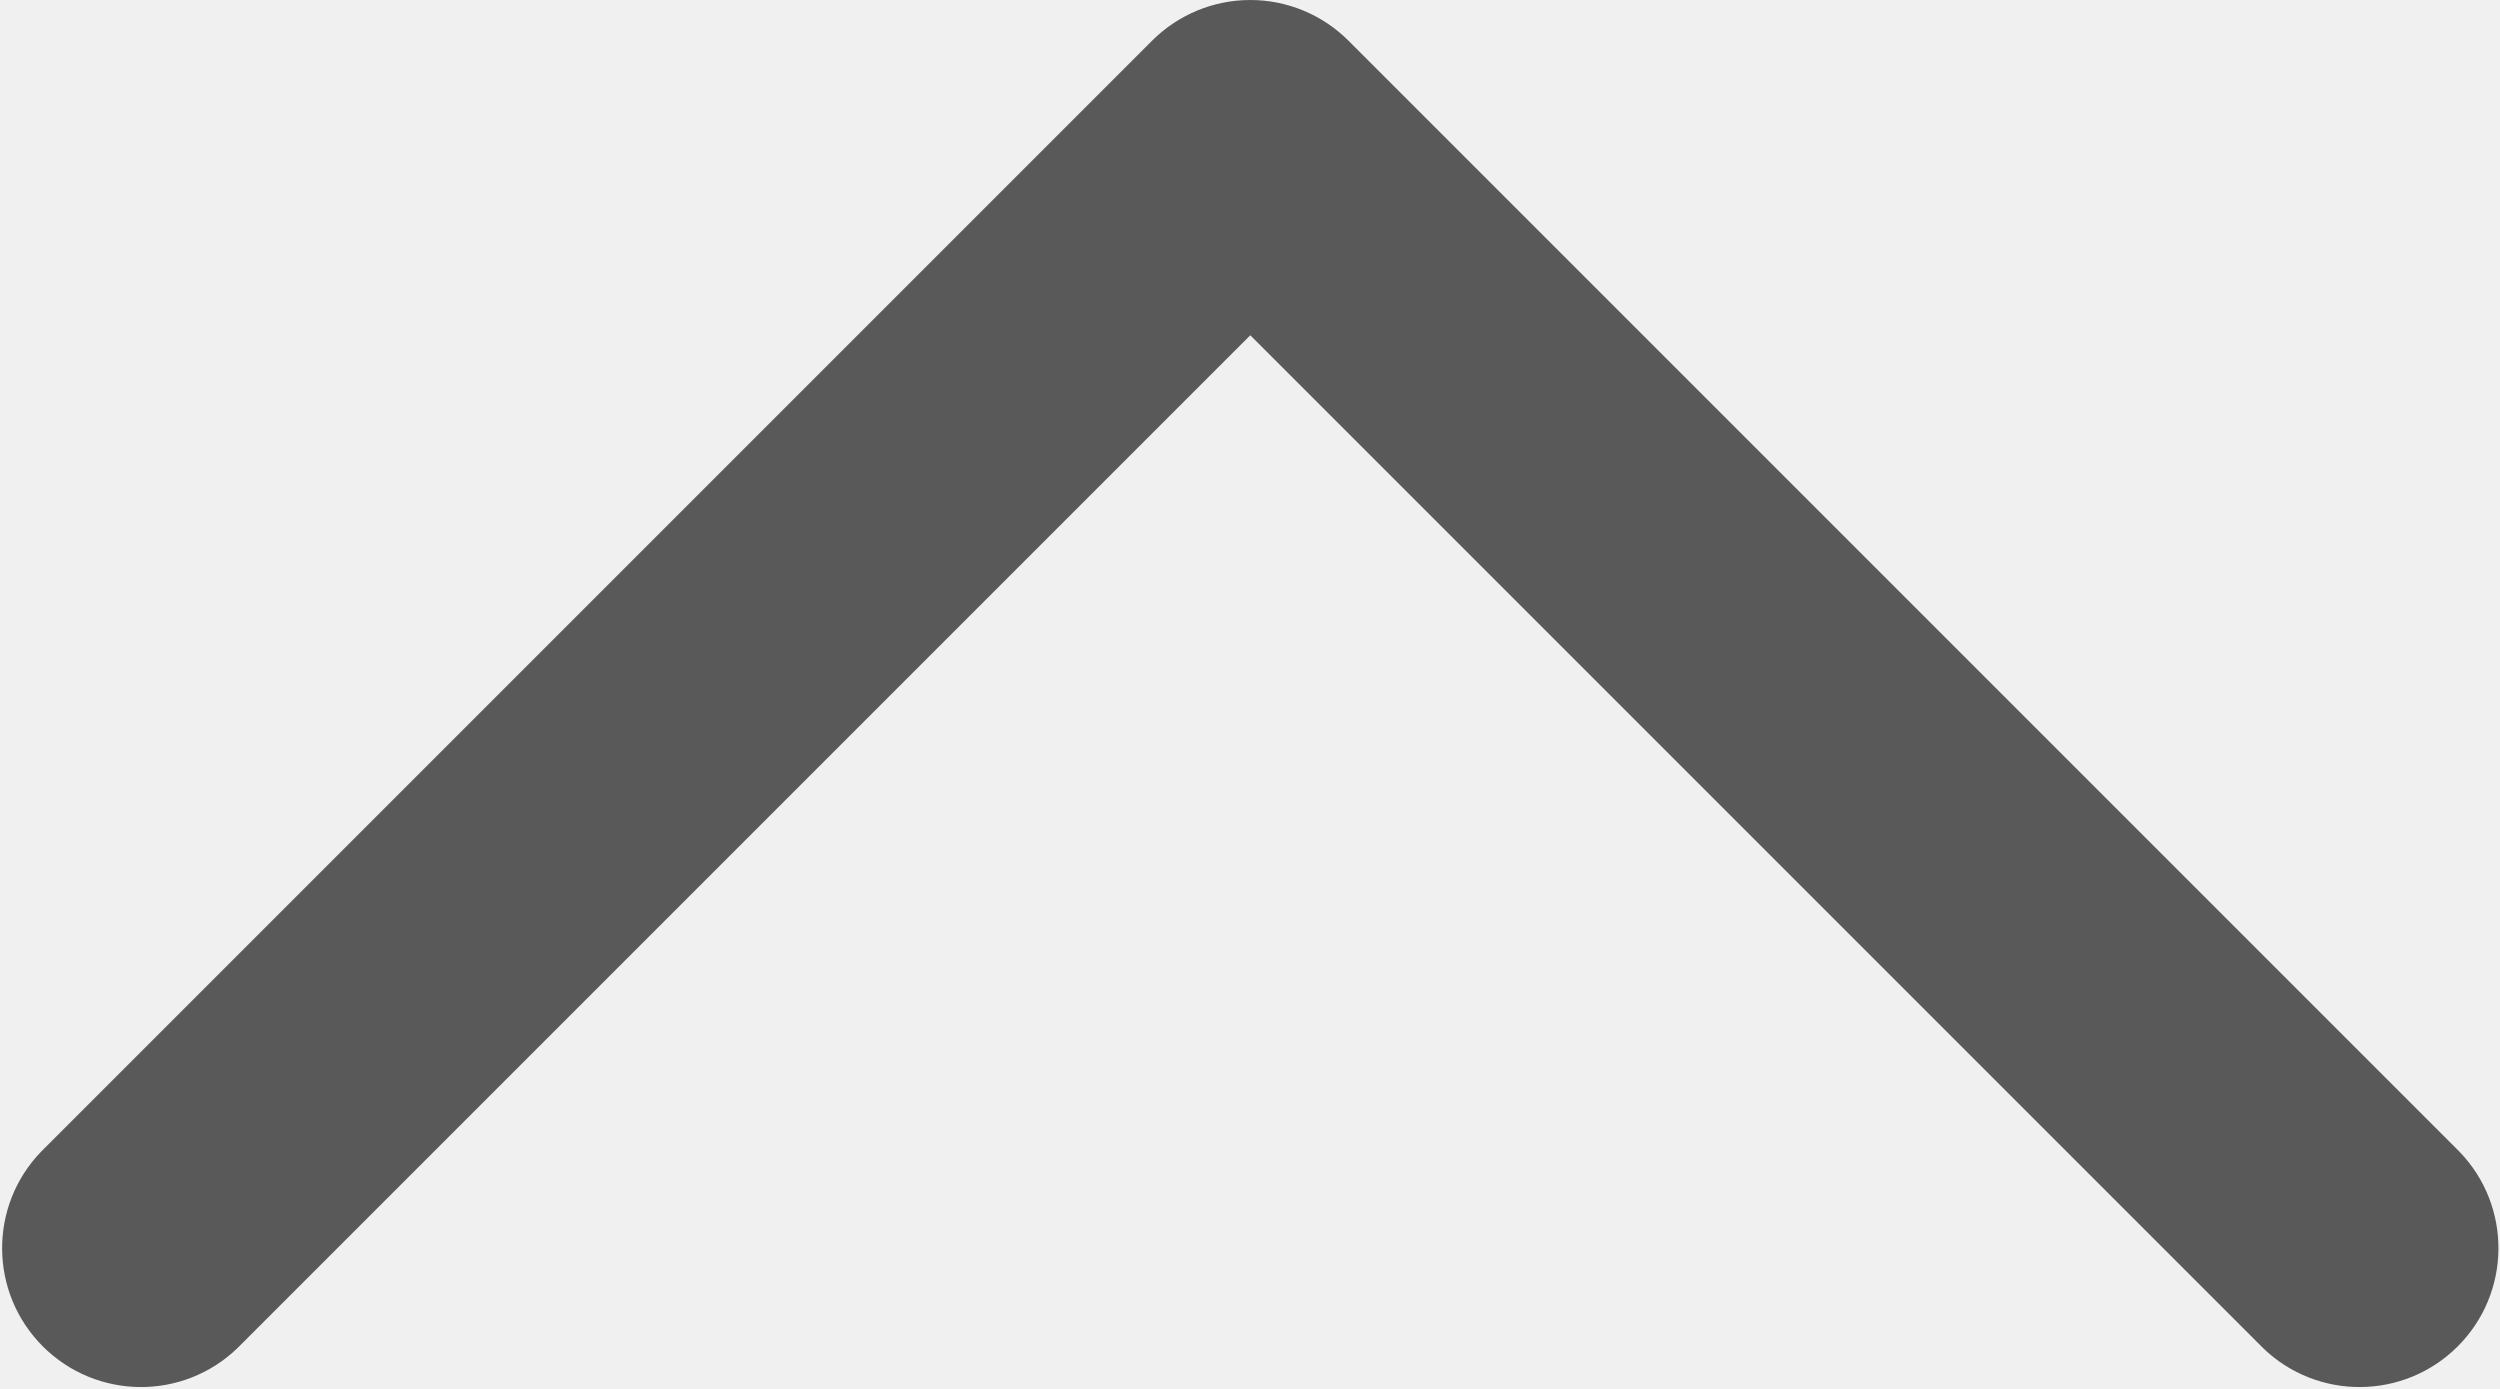
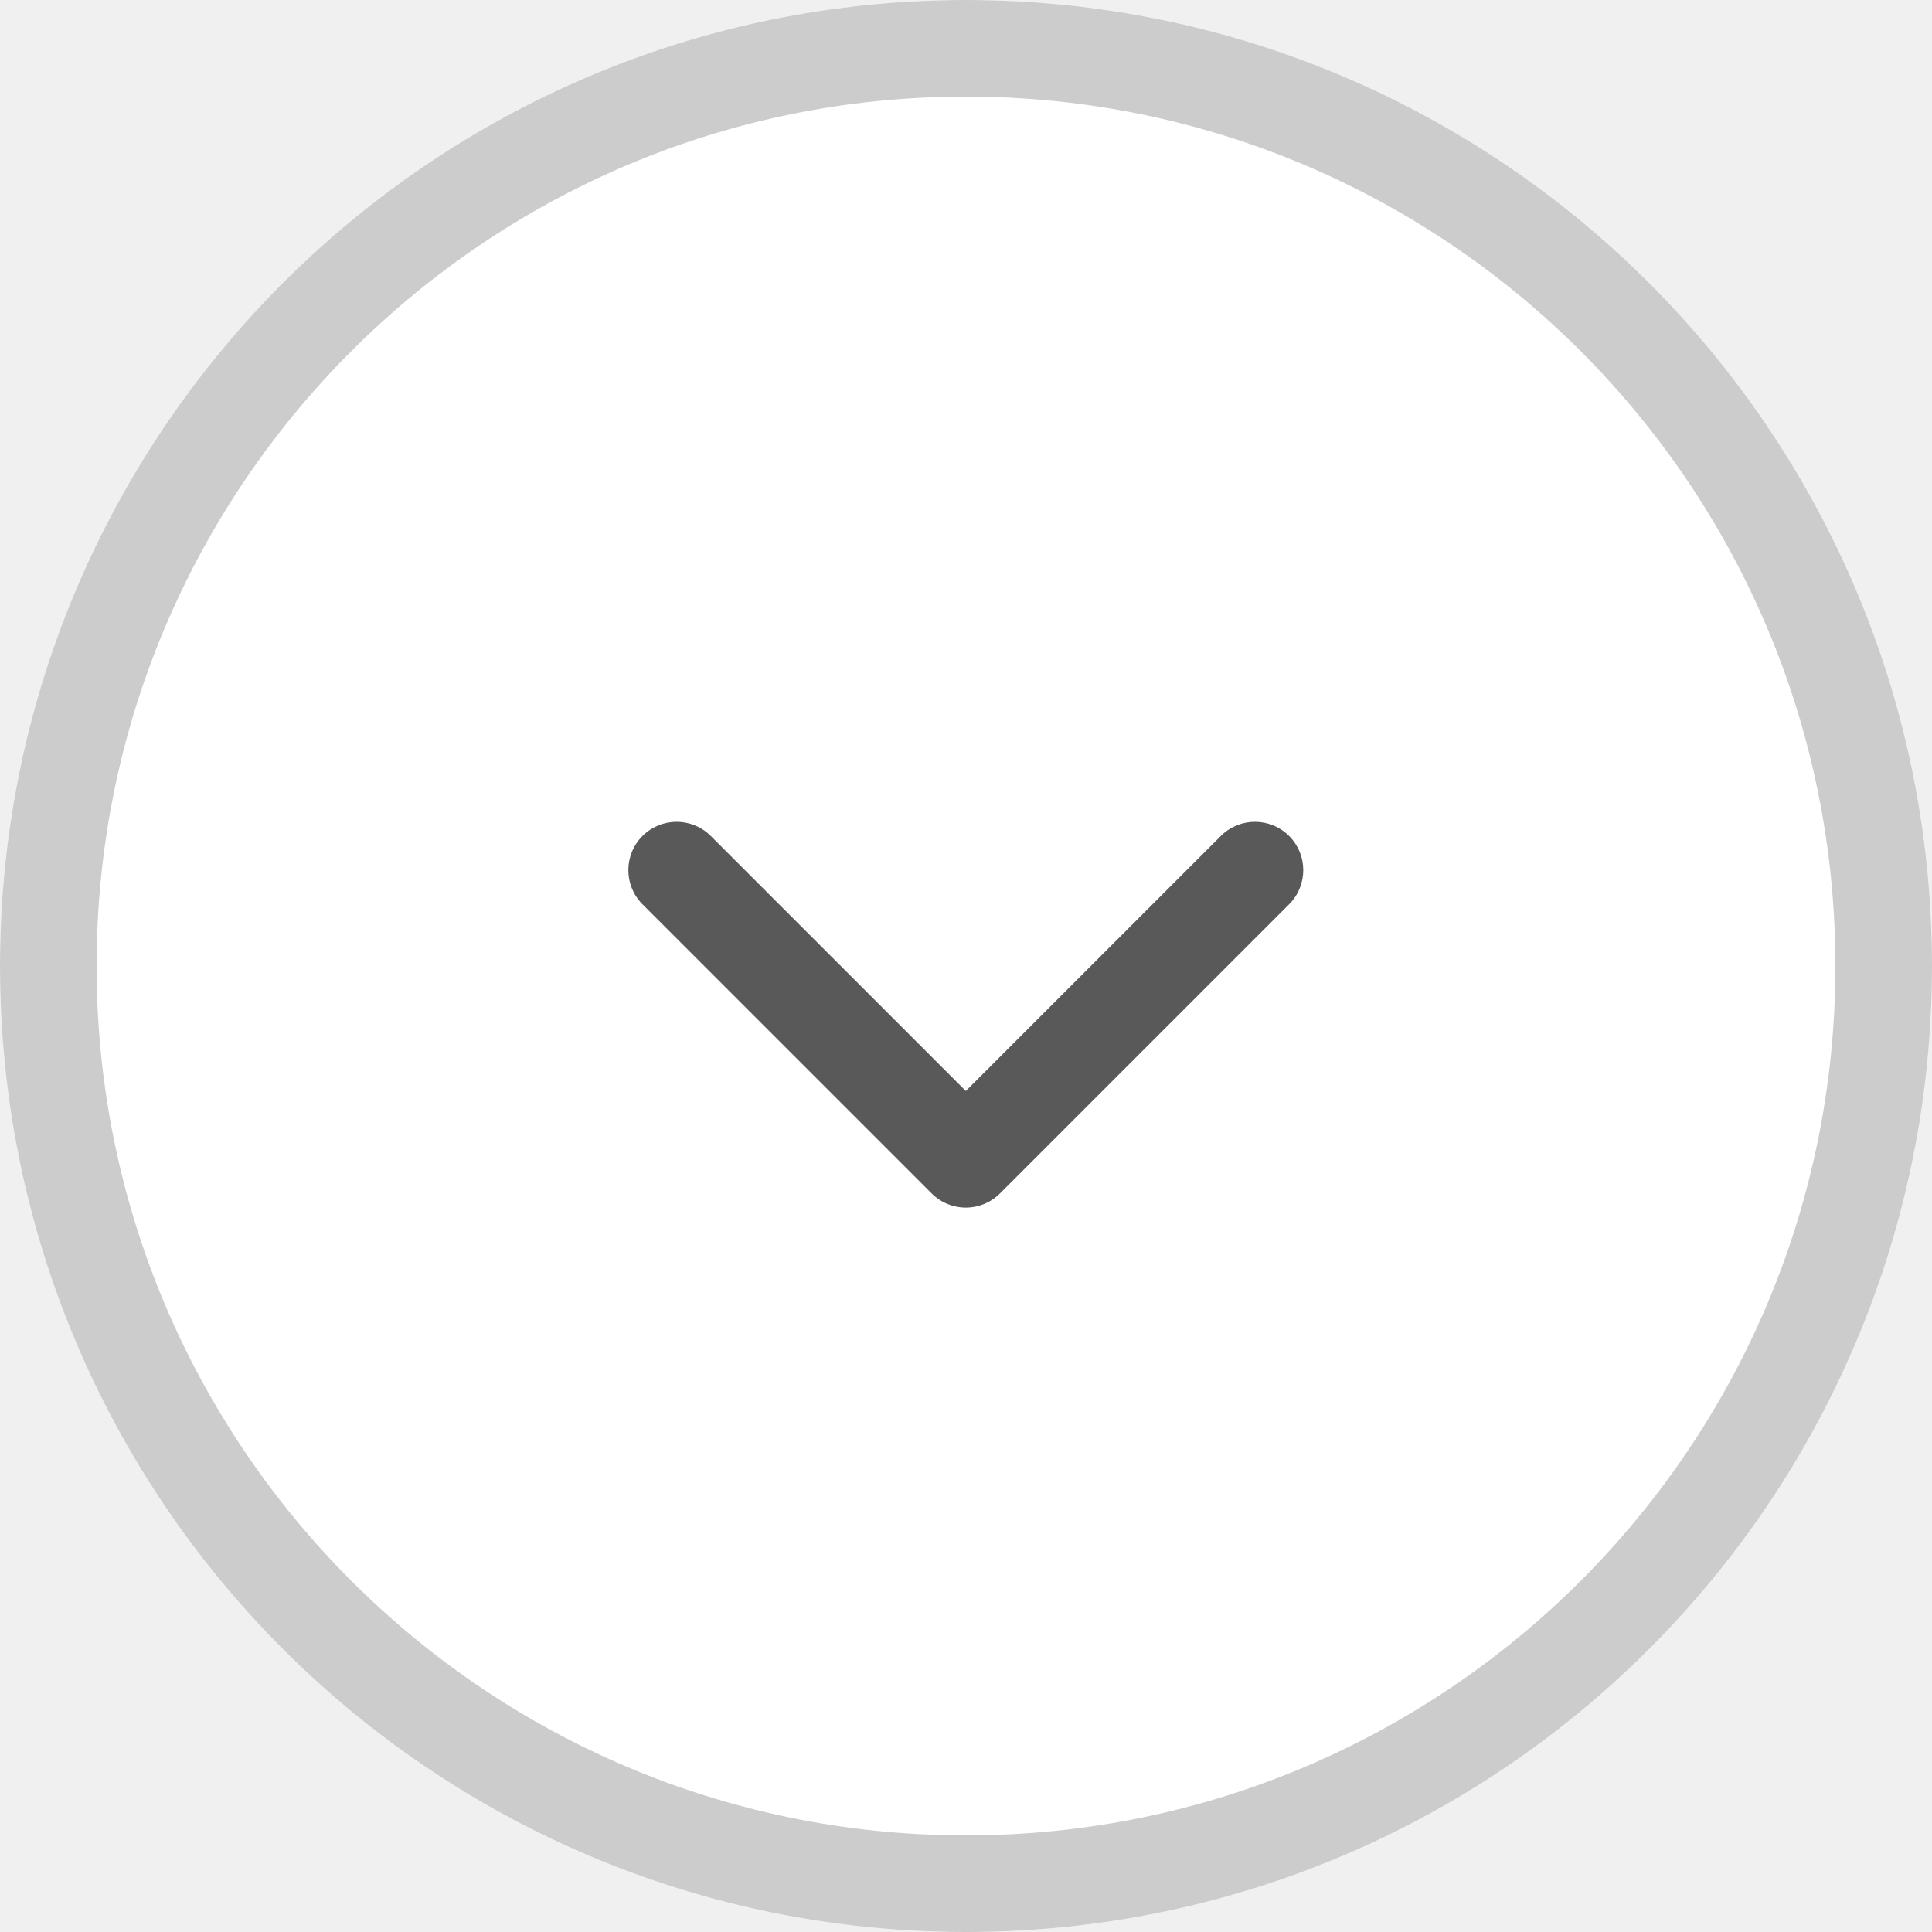
- <svg xmlns="http://www.w3.org/2000/svg" width="9" height="5" viewBox="0 0 9 5">
-   <path id="arrow" d="M832.5,80.35a.5.5,0,0,1-.354-.146l-4-4a.5.5,0,0,1,.707-.707l3.646,3.646,3.646-3.646a.5.5,0,0,1,.707.707l-4,4A.5.5,0,0,1,832.5,80.35Z" transform="translate(837 80.35) rotate(180)" fill="#595959" />
+ <svg xmlns="http://www.w3.org/2000/svg" width="20" height="20" viewBox="0 0 20 20">
+   <g id="more_B_btn_def" transform="translate(-52.819 -2.281)">
+     <g id="타원_18" data-name="타원 18" transform="translate(52.819 2.281)" fill="#fff" stroke="#ccc" stroke-width="1">
+       <circle cx="10" cy="10" r="10" stroke="none" />
+       <circle cx="10" cy="10" r="9.5" fill="none" />
+     </g>
+     <path id="패스_67" data-name="패스 67" d="M831.5,79.35a.5.5,0,0,1-.354-.146l-3-3a.5.5,0,0,1,.707-.707l2.646,2.646,2.646-2.646a.5.5,0,0,1,.707.707l-3,3A.5.5,0,0,1,831.5,79.35Z" transform="translate(-768.682 -64.568)" fill="#595959" />
+   </g>
</svg>
